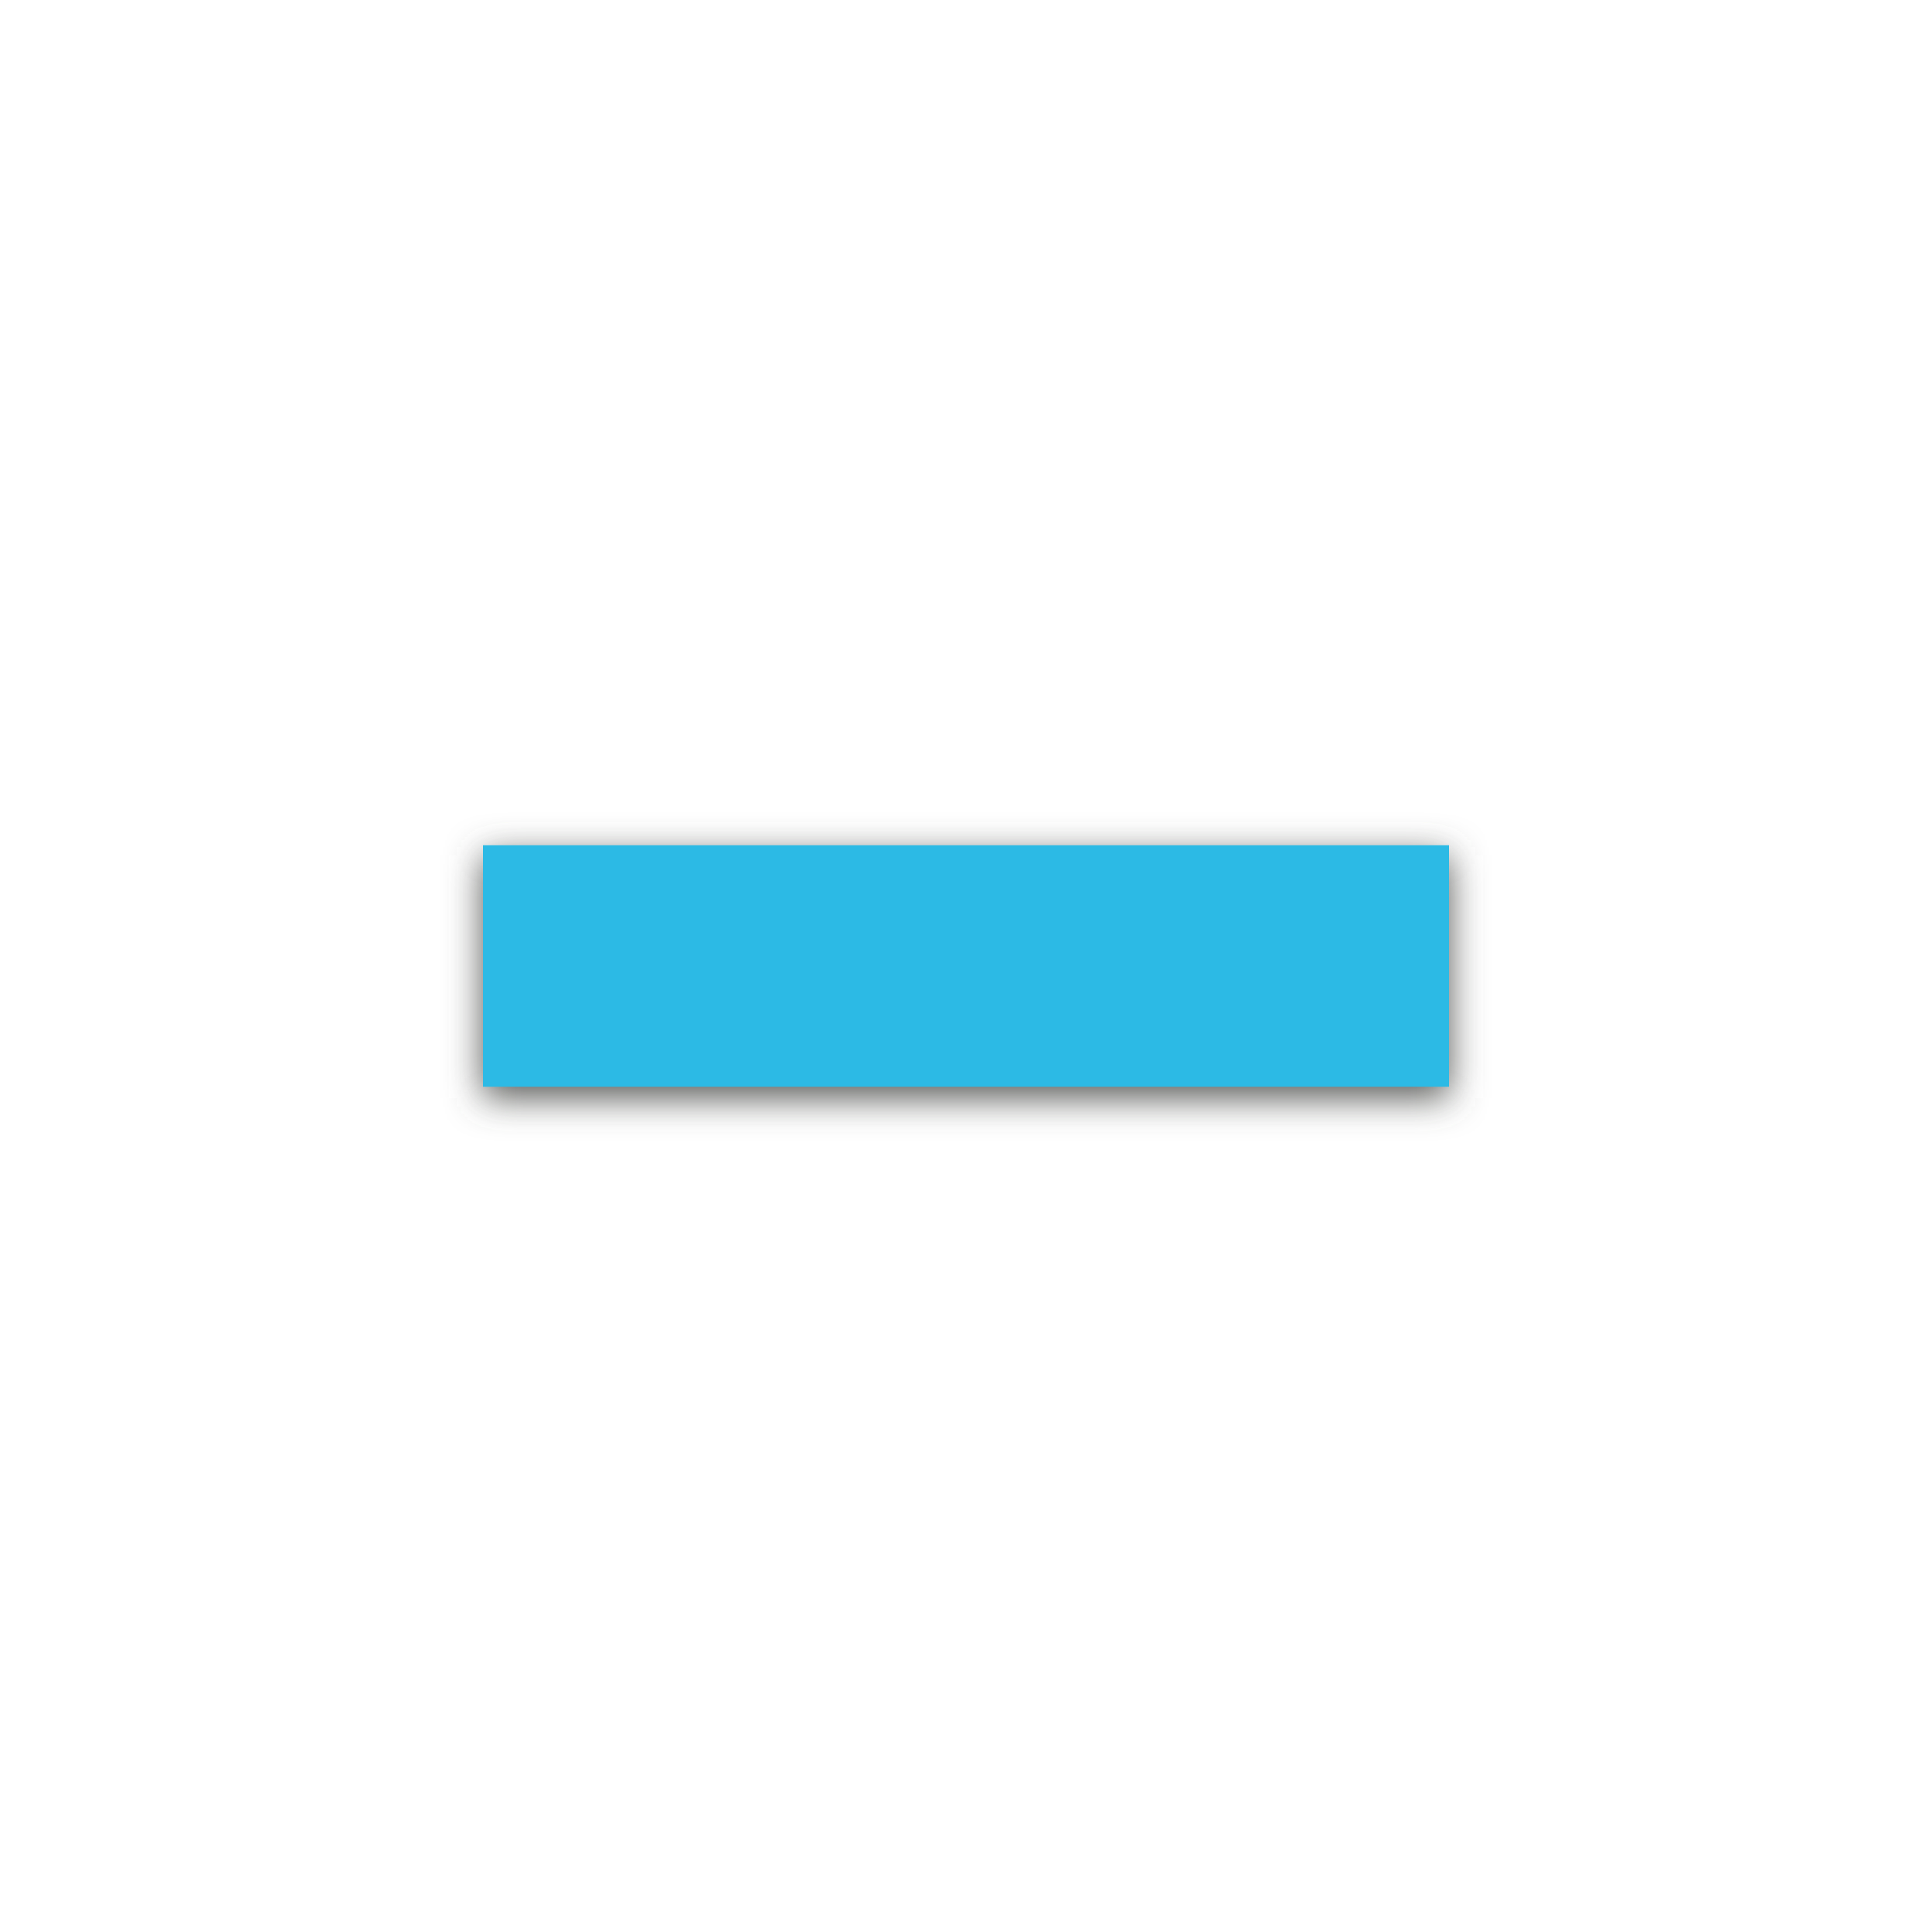
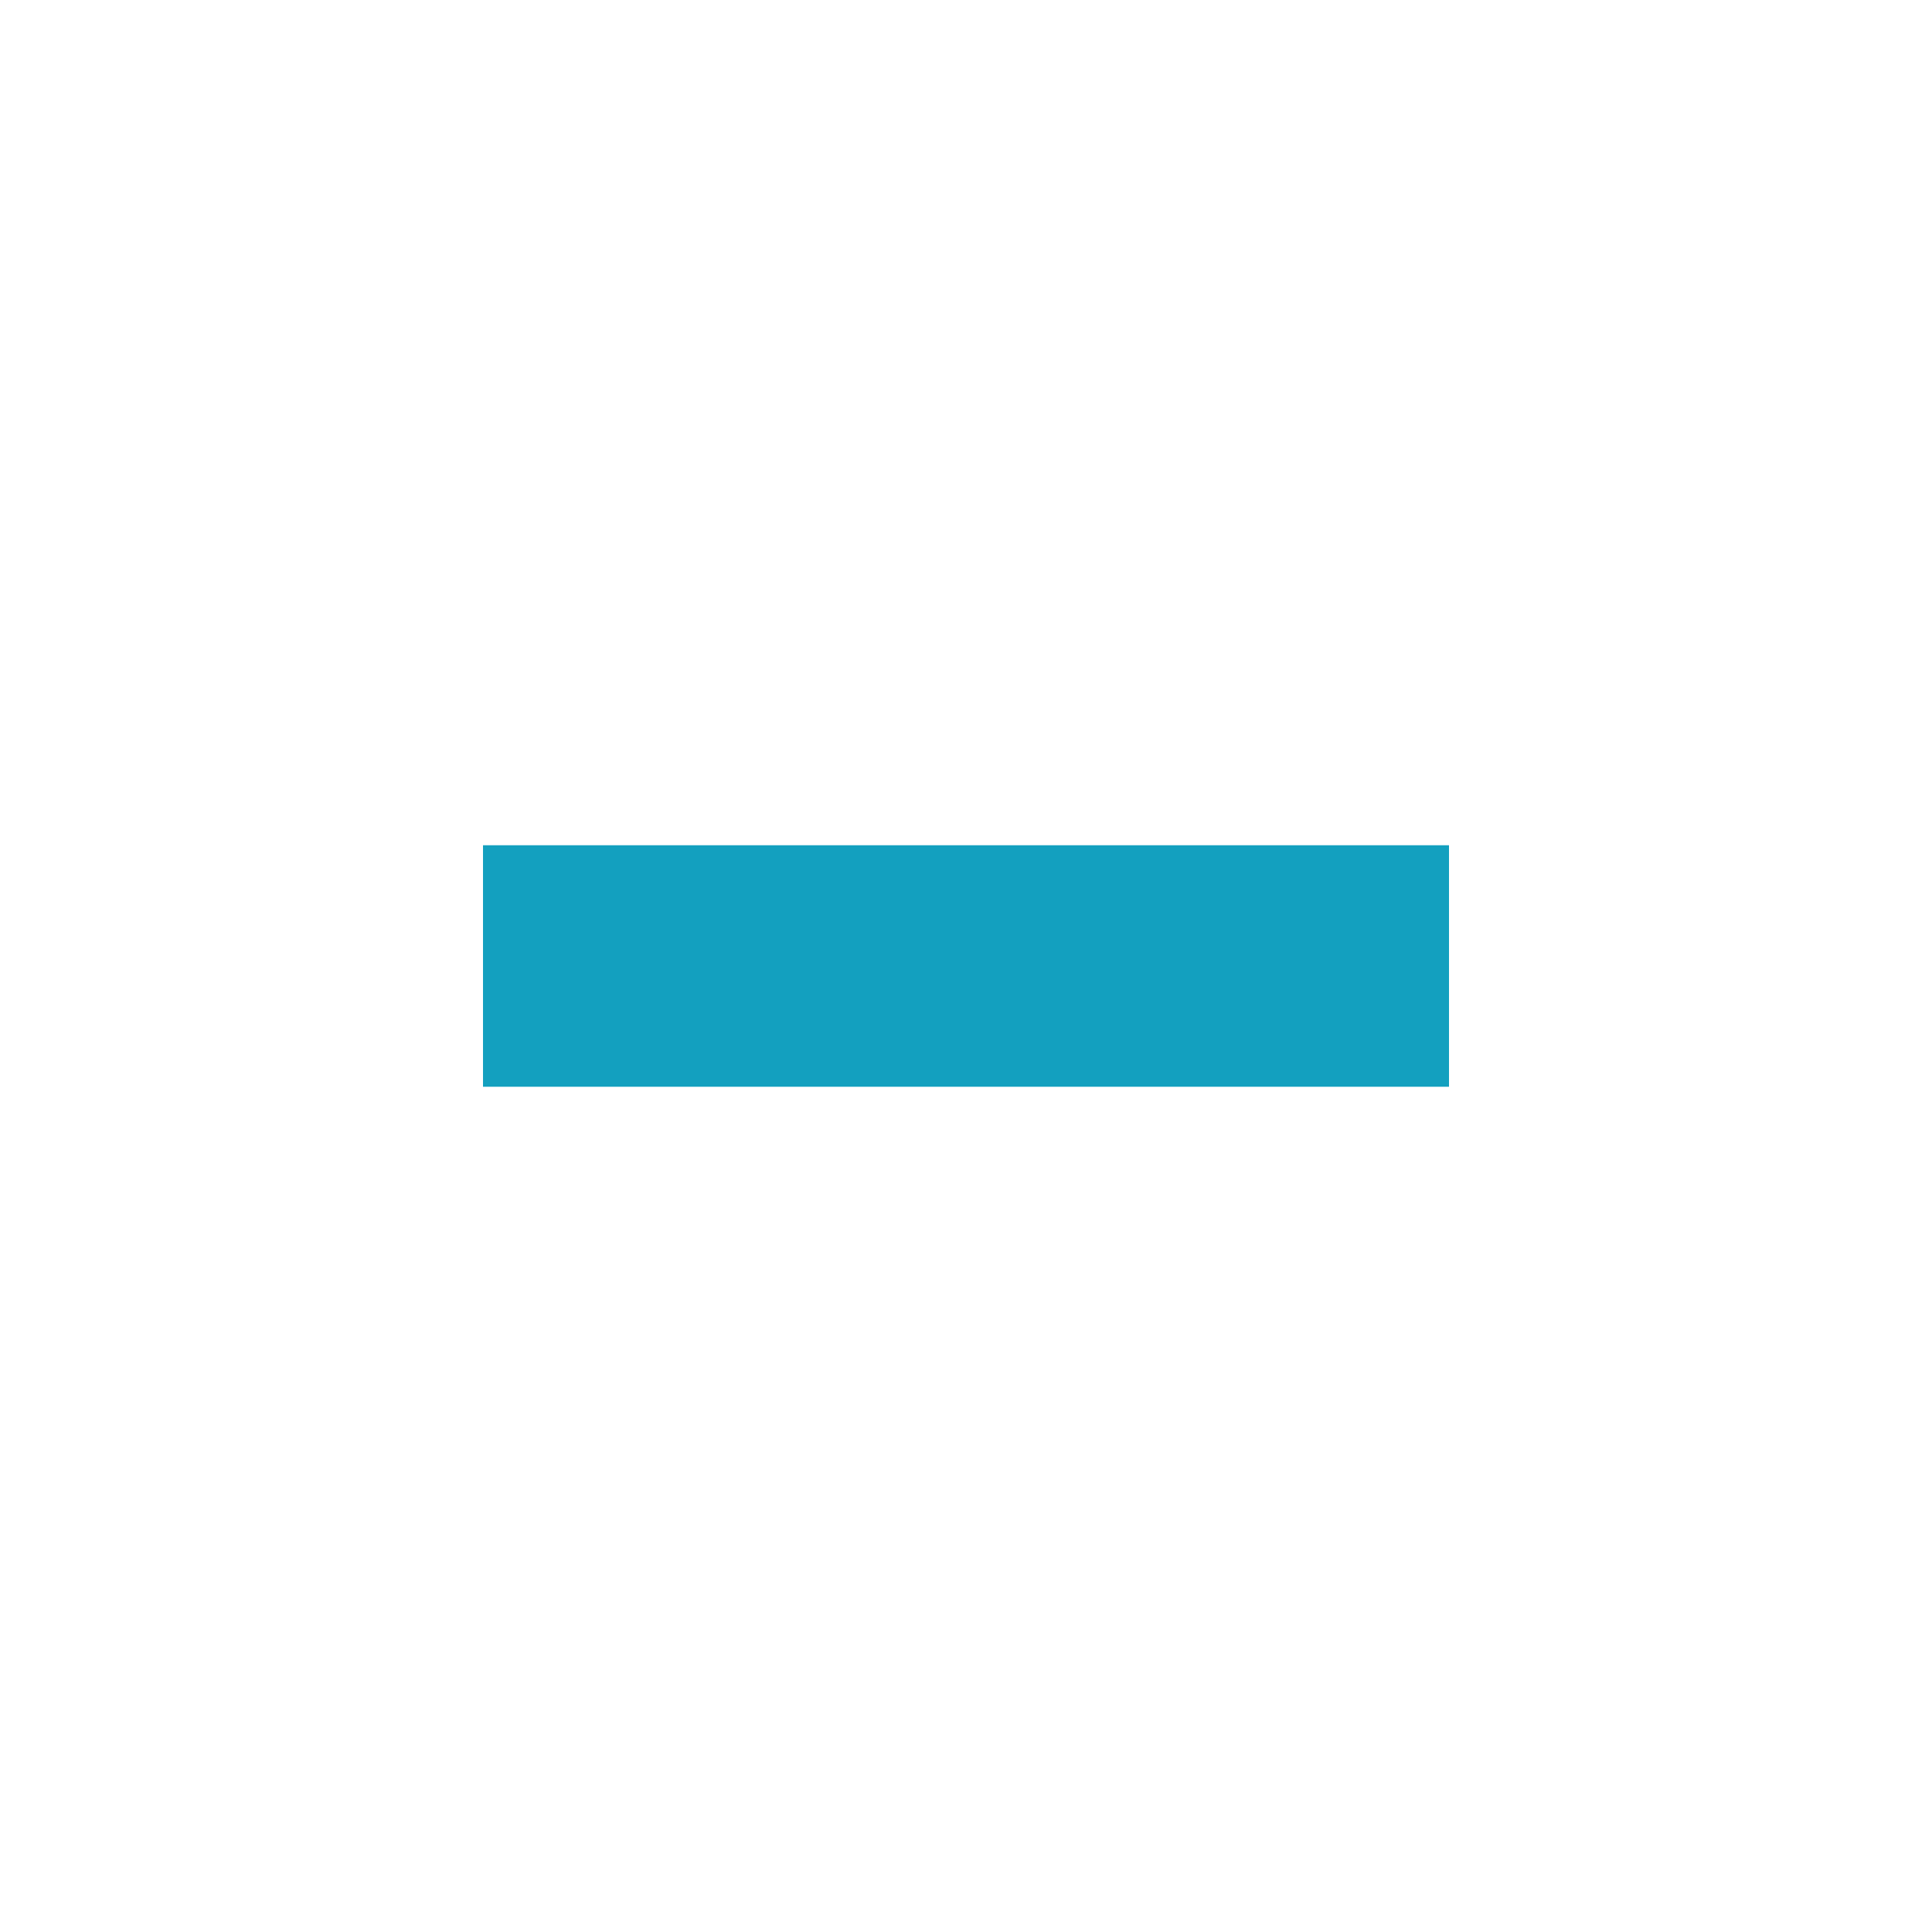
<svg xmlns="http://www.w3.org/2000/svg" viewBox="0 0 16 16" id="svg2" version="1.1" width="100%" height="100%">
  <defs id="defs4">
    <filter width="1.09" x="-.045" y="-.18" height="1.36" id="filter3971">
      <feGaussianBlur stdDeviation=".15" id="feGaussianBlur7" />
    </filter>
  </defs>
-   <rect id="rect11" style="fill:#555753;filter:url(#filter3971)" height="2" y="7.089" x="4" width="8" />
-   <rect id="rect13" style="fill:#2cbae5;fill-opacity:1" height="2" y="7" x="4" width="8" />
+   <rect id="rect13" style="fill:#13a0bf;fill-opacity:1" height="2" y="7" x="4" width="8" />
</svg>
